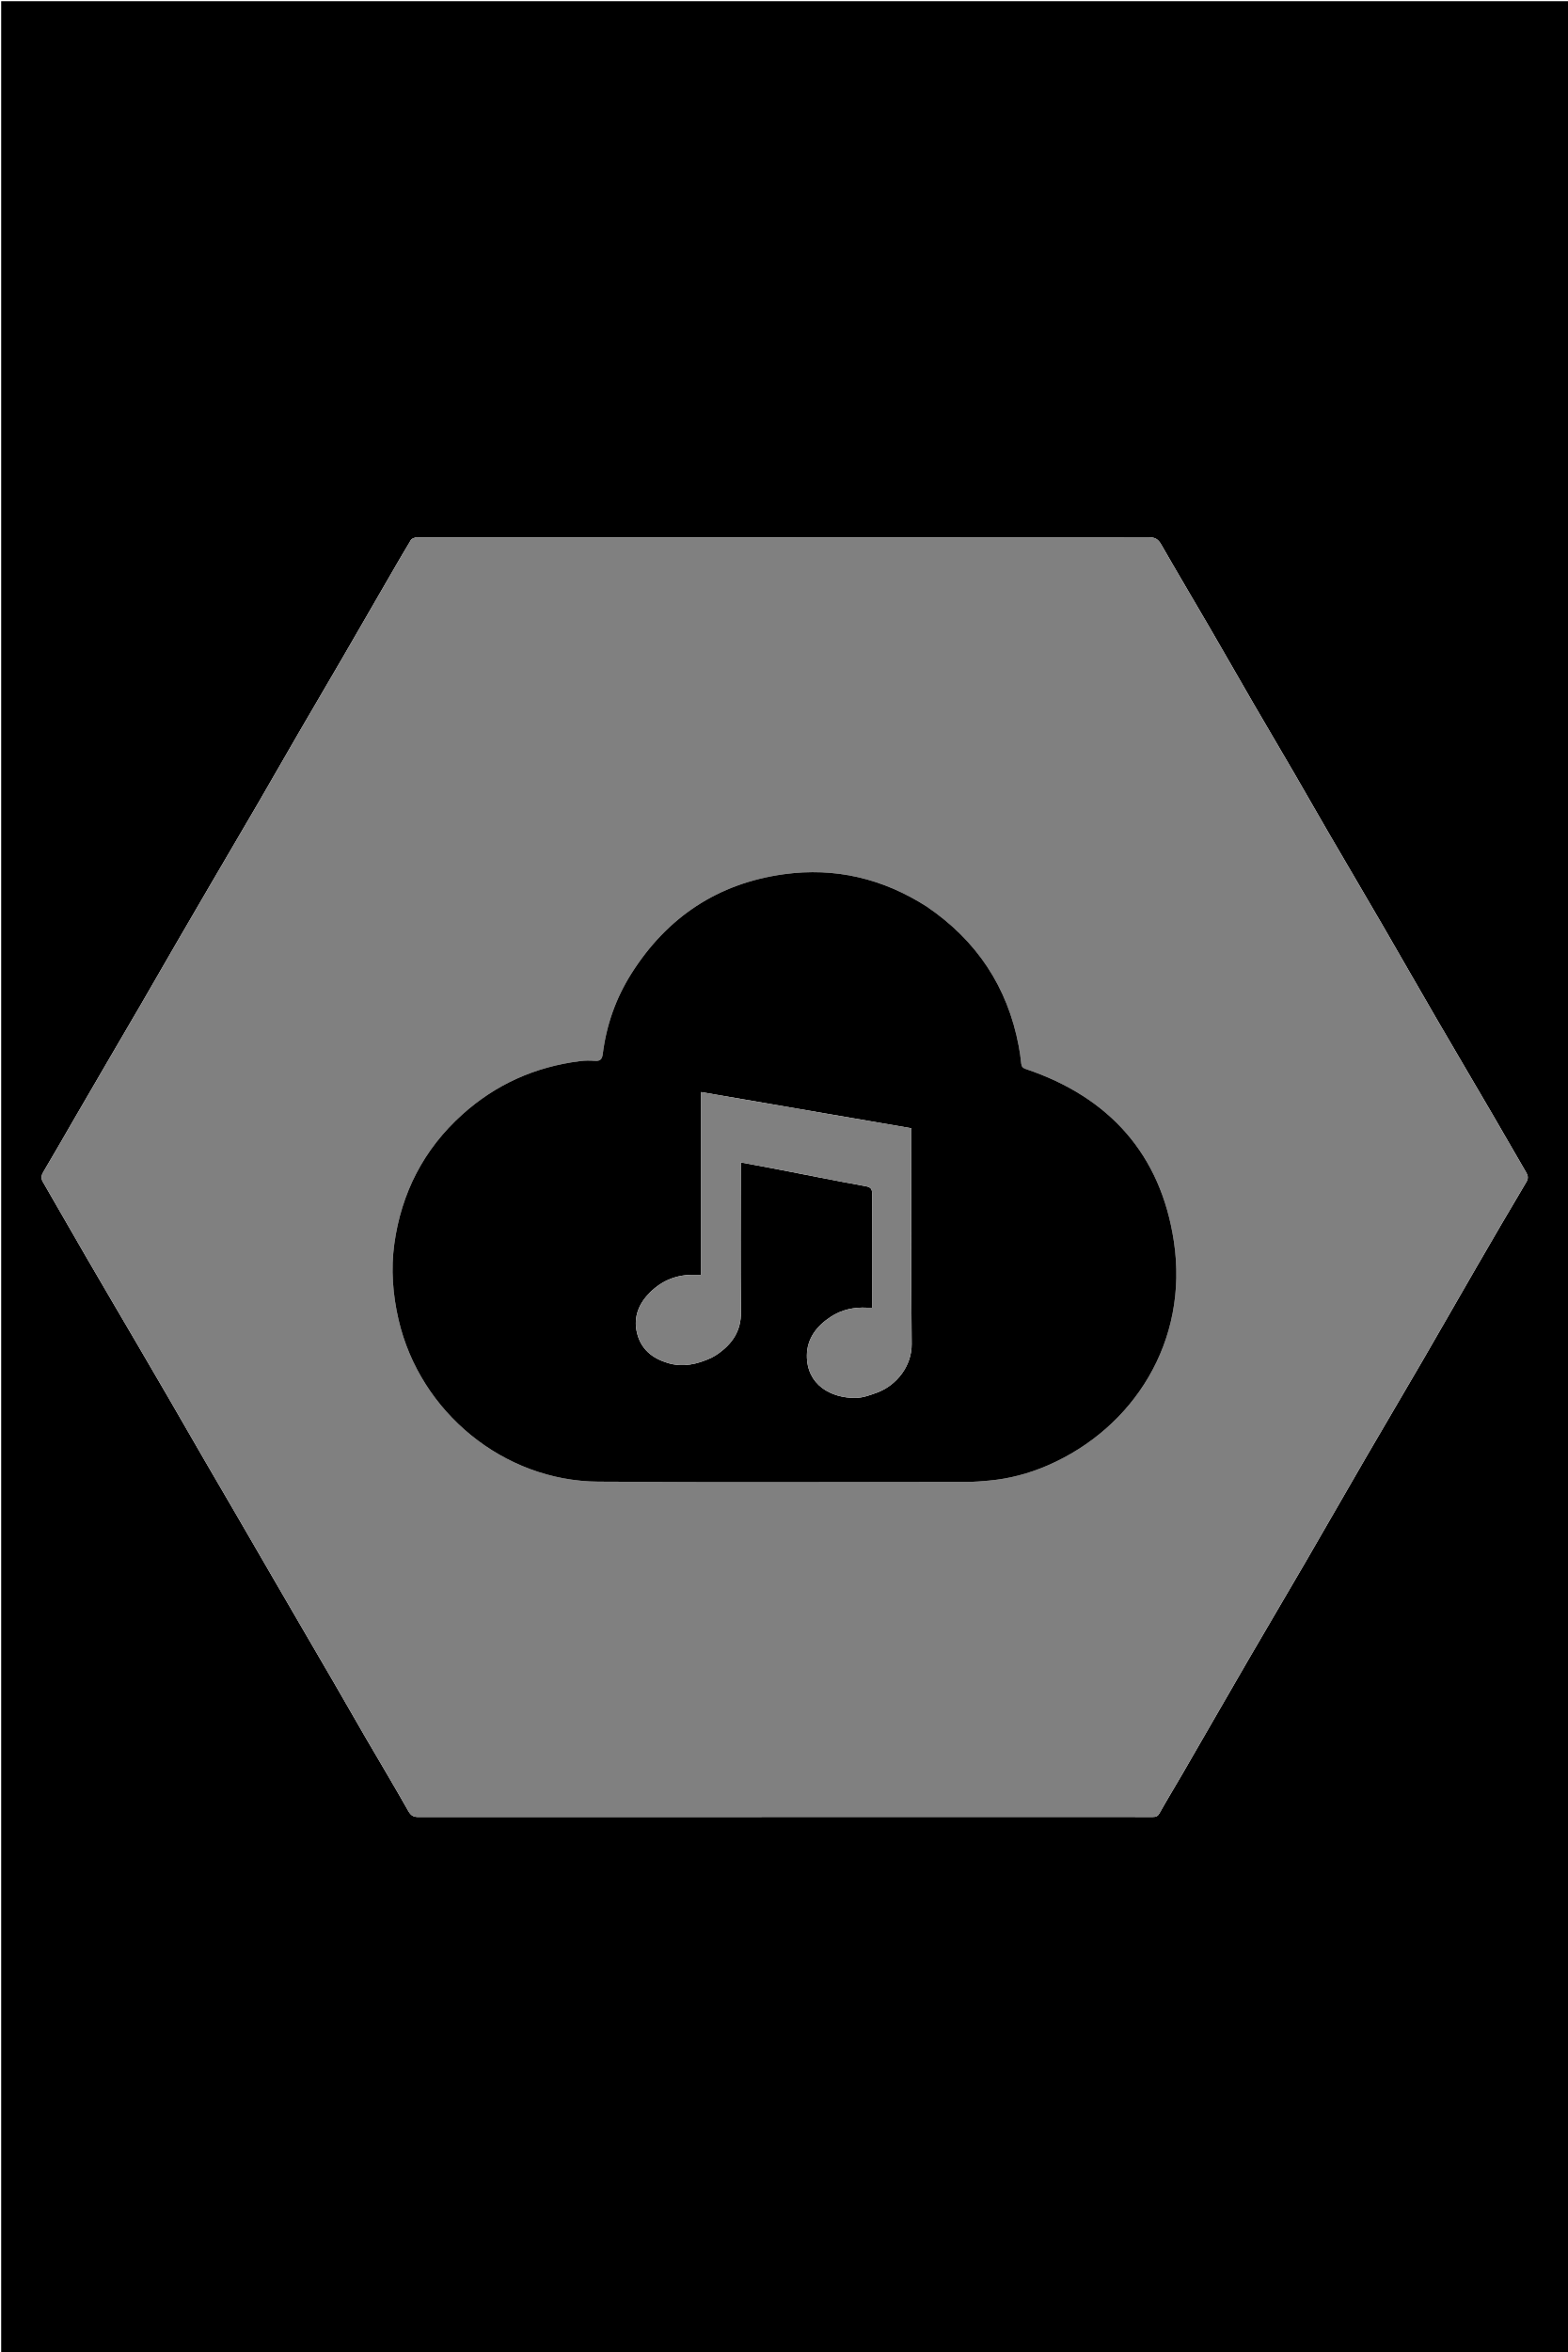
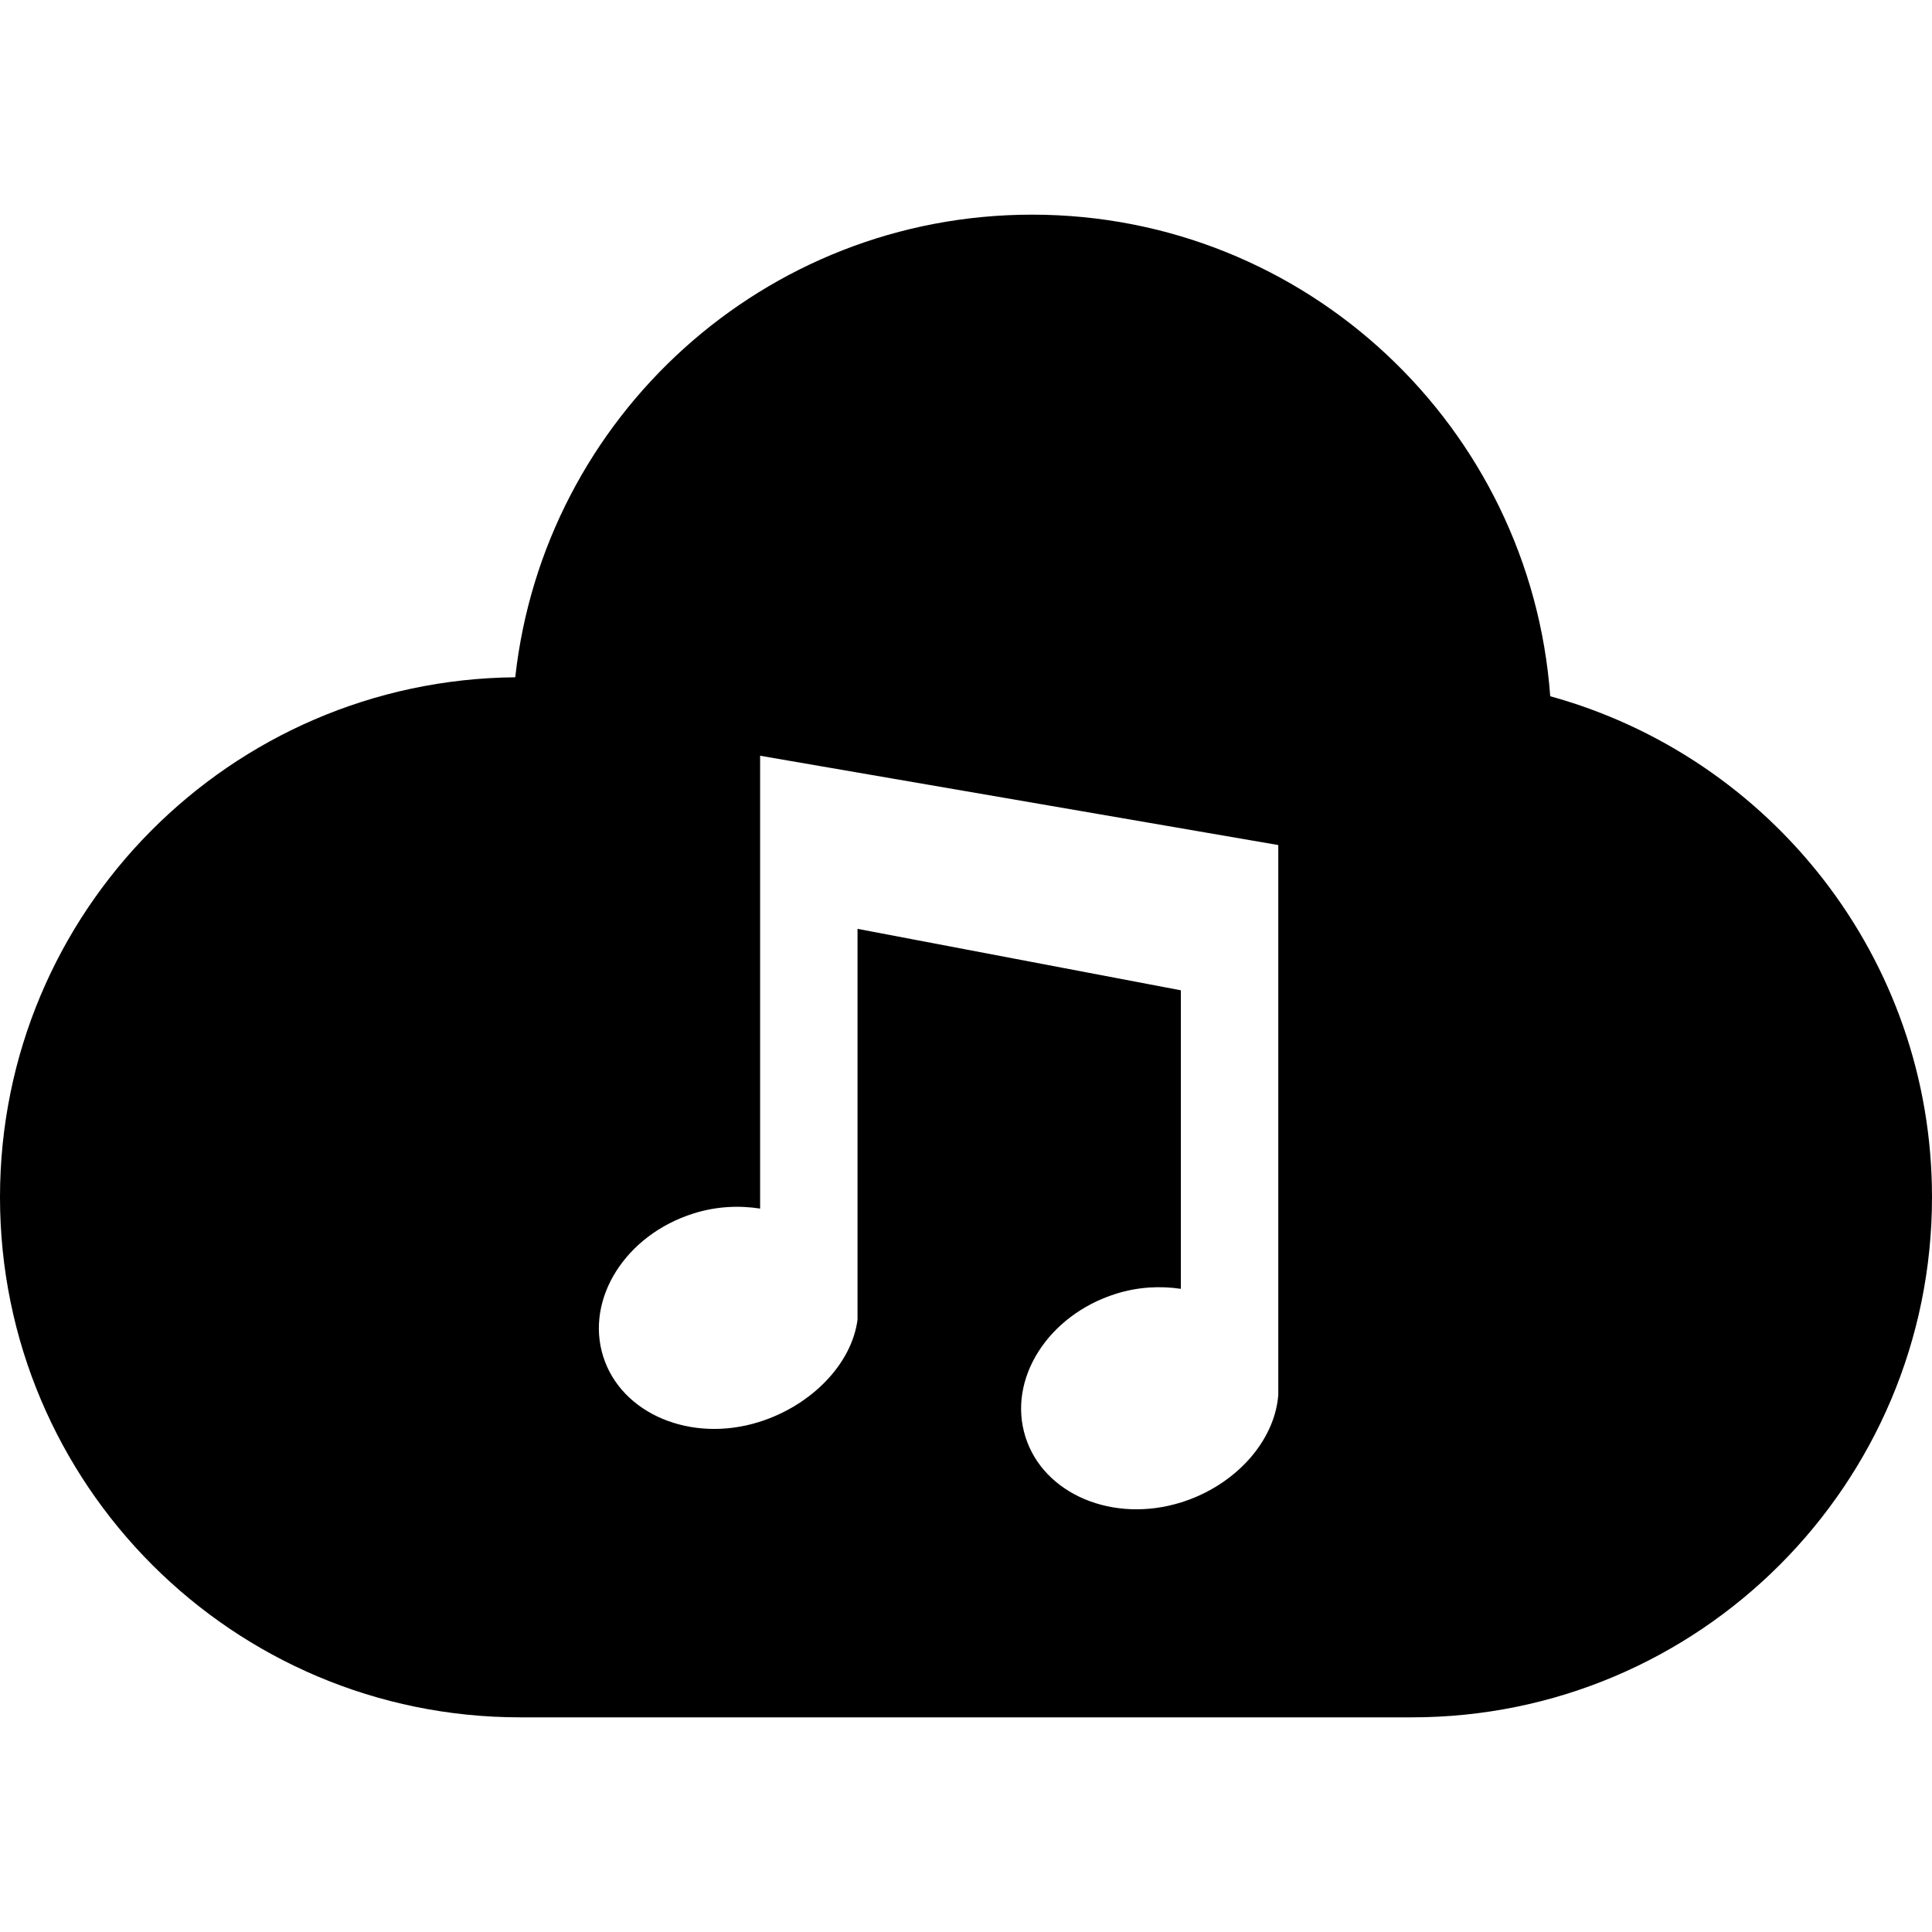
- <svg xmlns="http://www.w3.org/2000/svg" version="1.1" id="Layer_1" x="0px" y="0px" width="100%" viewBox="0 0 1333 2000" enable-background="new 0 0 1333 2000" xml:space="preserve">
-   <path fill="#000000" opacity="1" stroke="none" d=" M763,2001   C508.667,2001 254.833,2001 1,2001   C1,1334.333 1,667.667 1,1   C445.333,1 889.666,1 1334,1   C1334,667.666 1334,1334.333 1334,2001   C1143.833,2001 953.667,2001 763,2001  M878.5,1545   C912.494,1545 946.488,1544.975 980.482,1545.047   C983.194,1545.053 984.731,1544.441 986.203,1541.805   C992.592,1530.369 999.45,1519.196 1006.015,1507.856   C1024.723,1475.536 1043.304,1443.142 1062.065,1410.853   C1077.945,1383.522 1094.085,1356.342 1109.968,1329.013   C1127.414,1298.993 1144.627,1268.837 1162.073,1238.818   C1177.956,1211.488 1194.094,1184.307 1209.975,1156.977   C1225.115,1130.921 1240.013,1104.725 1255.121,1078.65   C1269.328,1054.13 1283.557,1029.62 1298.085,1005.289   C1300.083,1001.943 1299.608,999.684 1297.971,996.864   C1288.272,980.149 1278.653,963.387 1268.908,946.698   C1252.97,919.401 1236.884,892.19 1220.997,864.863   C1205.85,838.809 1190.947,812.614 1175.813,786.553   C1160.677,760.49 1145.346,734.54 1130.182,708.493   C1120.296,691.511 1110.611,674.411 1100.734,657.423   C1089.458,638.027 1078.008,618.732 1066.745,599.328   C1053.999,577.37 1041.443,555.302 1028.683,533.352   C1015.02,509.848 1001.098,486.493 987.581,462.906   C985.057,458.502 982.355,456.869 977.185,456.873   C770.358,457.022 563.531,457 356.704,457   C355.538,457 354.282,456.727 353.227,457.07   C351.854,457.517 350.108,458.132 349.443,459.231   C343.767,468.616 338.272,478.111 332.776,487.604   C319.071,511.277 305.436,534.992 291.694,558.643   C279.022,580.451 266.2,602.172 253.532,623.981   C242.179,643.526 231.009,663.178 219.642,682.715   C205.97,706.214 192.162,729.633 178.438,753.102   C169.096,769.077 159.77,785.062 150.488,801.071   C140.465,818.359 130.534,835.7 120.501,852.982   C111.621,868.278 102.643,883.517 93.731,898.794   C83.826,915.773 73.932,932.758 64.062,949.756   C55.016,965.336 46.107,980.996 36.901,996.479   C35.074,999.553 34.702,1001.978 36.505,1005.088   C49.156,1026.908 61.638,1048.826 74.309,1070.634   C87.967,1094.141 101.783,1117.557 115.511,1141.023   C124.939,1157.14 134.365,1173.259 143.736,1189.41   C153.764,1206.694 163.7,1224.032 173.726,1241.318   C182.518,1256.474 191.395,1271.58 200.204,1286.726   C210.166,1303.856 220.086,1321.011 230.036,1338.148   C239.001,1353.588 247.975,1369.023 256.958,1384.452   C265.942,1399.882 274.975,1415.283 283.927,1430.731   C292.877,1446.177 301.694,1461.699 310.675,1477.127   C322.868,1498.072 335.337,1518.859 347.258,1539.957   C349.499,1543.923 351.695,1545.094 356.016,1545.091   C529.844,1544.984 703.672,1545 878.5,1545  z" />
-   <path fill="#808080" opacity="1" stroke="none" d=" M878,1545   C703.672,1545 529.844,1544.984 356.016,1545.091   C351.695,1545.094 349.499,1543.923 347.258,1539.957   C335.337,1518.859 322.868,1498.072 310.675,1477.127   C301.694,1461.699 292.877,1446.177 283.927,1430.731   C274.975,1415.283 265.942,1399.882 256.958,1384.452   C247.975,1369.023 239.001,1353.588 230.036,1338.148   C220.086,1321.011 210.166,1303.856 200.204,1286.726   C191.395,1271.58 182.518,1256.474 173.726,1241.318   C163.7,1224.032 153.764,1206.694 143.736,1189.41   C134.365,1173.259 124.939,1157.14 115.511,1141.023   C101.783,1117.557 87.967,1094.141 74.309,1070.634   C61.638,1048.826 49.156,1026.908 36.505,1005.088   C34.702,1001.978 35.074,999.553 36.901,996.479   C46.107,980.996 55.016,965.336 64.062,949.756   C73.932,932.758 83.826,915.773 93.731,898.794   C102.643,883.517 111.621,868.278 120.501,852.982   C130.534,835.7 140.465,818.359 150.488,801.071   C159.77,785.062 169.096,769.077 178.438,753.102   C192.162,729.633 205.97,706.214 219.642,682.715   C231.009,663.178 242.179,643.526 253.532,623.981   C266.2,602.172 279.022,580.451 291.694,558.643   C305.436,534.992 319.071,511.277 332.776,487.604   C338.272,478.111 343.767,468.616 349.443,459.231   C350.108,458.132 351.854,457.517 353.227,457.07   C354.282,456.727 355.538,457 356.704,457   C563.531,457 770.358,457.022 977.185,456.873   C982.355,456.869 985.057,458.502 987.581,462.906   C1001.098,486.493 1015.02,509.848 1028.683,533.352   C1041.443,555.302 1053.999,577.37 1066.745,599.328   C1078.008,618.732 1089.458,638.027 1100.734,657.423   C1110.611,674.411 1120.296,691.511 1130.182,708.493   C1145.346,734.54 1160.677,760.49 1175.813,786.553   C1190.947,812.614 1205.85,838.809 1220.997,864.863   C1236.884,892.19 1252.97,919.401 1268.908,946.698   C1278.653,963.387 1288.272,980.149 1297.971,996.864   C1299.608,999.684 1300.083,1001.943 1298.085,1005.289   C1283.557,1029.62 1269.328,1054.13 1255.121,1078.65   C1240.013,1104.725 1225.115,1130.921 1209.975,1156.977   C1194.094,1184.307 1177.956,1211.488 1162.073,1238.818   C1144.627,1268.837 1127.414,1298.993 1109.968,1329.013   C1094.085,1356.342 1077.945,1383.522 1062.065,1410.853   C1043.304,1443.142 1024.723,1475.536 1006.015,1507.856   C999.45,1519.196 992.592,1530.369 986.203,1541.805   C984.731,1544.441 983.194,1545.053 980.482,1545.047   C946.488,1544.975 912.494,1545 878,1545  M787.819,770.665   C750.756,746.929 710.171,737.425 666.738,743.395   C610.454,751.13 567.172,780.015 536.898,828.066   C523.768,848.904 515.715,871.738 512.67,896.203   C512.086,900.896 510.333,902.457 505.735,902.088   C501.609,901.757 497.375,901.806 493.269,902.324   C455.175,907.132 421.641,922.064 393.05,947.842   C360.279,977.39 341.337,1014.543 335.368,1057.798   C332.415,1079.203 334.05,1100.976 339.021,1122.335   C357.313,1200.921 428.361,1259.343 508.886,1259.9   C613.689,1260.624 718.501,1260.124 823.308,1260.08   C829.093,1260.078 834.889,1259.554 840.661,1259.048   C858.199,1257.512 875.083,1253.036 891.146,1246.059   C964.066,1214.386 1011.203,1140.658 998.396,1055.655   C987.232,981.558 943.525,933.017 872.583,909.08   C869.987,908.205 868.823,907.098 868.553,904.367   C868.061,899.404 867.366,894.444 866.439,889.543   C856.911,839.213 830.739,799.816 787.819,770.665  z" />
-   <path fill="#000000" opacity="1" stroke="none" d=" M788.12,770.864   C830.739,799.816 856.911,839.213 866.439,889.543   C867.366,894.444 868.061,899.404 868.553,904.367   C868.823,907.098 869.987,908.205 872.583,909.08   C943.525,933.017 987.232,981.558 998.396,1055.655   C1011.203,1140.658 964.066,1214.386 891.146,1246.059   C875.083,1253.036 858.199,1257.512 840.661,1259.048   C834.889,1259.554 829.093,1260.078 823.308,1260.08   C718.501,1260.124 613.689,1260.624 508.886,1259.9   C428.361,1259.343 357.313,1200.921 339.021,1122.335   C334.05,1100.976 332.415,1079.203 335.368,1057.798   C341.337,1014.543 360.279,977.39 393.05,947.842   C421.641,922.064 455.175,907.132 493.269,902.324   C497.375,901.806 501.609,901.757 505.735,902.088   C510.333,902.457 512.086,900.896 512.67,896.203   C515.715,871.738 523.768,848.904 536.898,828.066   C567.172,780.015 610.454,751.13 666.738,743.395   C710.171,737.425 750.756,746.929 788.12,770.864  M605.006,1154.604   C606.588,1153.682 608.232,1152.851 609.742,1151.823   C622.588,1143.084 630.419,1132.004 630.209,1115.408   C629.699,1075.263 630.043,1035.107 630.043,994.955   C630.043,993.031 630.043,991.106 630.043,988.456   C639.622,990.229 648.355,991.786 657.063,993.47   C683.413,998.563 709.722,1003.883 736.128,1008.662   C740.698,1009.489 741.771,1011.066 741.752,1015.309   C741.613,1045.63 741.678,1075.953 741.678,1106.275   C741.678,1108.064 741.678,1109.854 741.678,1112.007   C739.915,1112.007 738.784,1112.06 737.659,1111.999   C726.491,1111.391 716.06,1113.514 706.537,1119.737   C694.635,1127.514 686.415,1138.215 686.263,1152.412   C685.992,1177.72 706.983,1189.008 727.838,1188.707   C734.065,1188.617 740.447,1186.222 746.418,1183.979   C762.517,1177.928 775.582,1161.44 775.384,1142.956   C774.748,1083.818 775.148,1024.669 775.148,965.524   C775.148,963.435 775.148,961.346 775.148,959.396   C715.282,949.094 656.253,938.935 596.333,928.623   C596.333,980.788 596.333,1032.281 596.333,1084.078   C593.893,1084.078 592.253,1084.117 590.614,1084.071   C576.025,1083.66 563.384,1088.628 553.079,1098.752   C543.536,1108.13 538.541,1119.579 541.711,1133.169   C544.986,1147.207 554.751,1155.087 568.138,1159.067   C580.801,1162.831 592.714,1160.21 605.006,1154.604  z" />
-   <path fill="#808080" opacity="1" stroke="none" d=" M604.669,1154.767   C592.714,1160.21 580.801,1162.831 568.138,1159.067   C554.751,1155.087 544.986,1147.207 541.711,1133.169   C538.541,1119.579 543.536,1108.13 553.079,1098.752   C563.384,1088.628 576.025,1083.66 590.614,1084.071   C592.253,1084.117 593.893,1084.078 596.333,1084.078   C596.333,1032.281 596.333,980.788 596.333,928.623   C656.253,938.935 715.282,949.094 775.148,959.396   C775.148,961.346 775.148,963.435 775.148,965.524   C775.148,1024.669 774.748,1083.818 775.384,1142.956   C775.582,1161.44 762.517,1177.928 746.418,1183.979   C740.447,1186.222 734.065,1188.617 727.838,1188.707   C706.983,1189.008 685.992,1177.72 686.263,1152.412   C686.415,1138.215 694.635,1127.514 706.537,1119.737   C716.06,1113.514 726.491,1111.391 737.659,1111.999   C738.784,1112.06 739.915,1112.007 741.678,1112.007   C741.678,1109.854 741.678,1108.064 741.678,1106.275   C741.678,1075.953 741.613,1045.63 741.752,1015.309   C741.771,1011.066 740.698,1009.489 736.128,1008.662   C709.722,1003.883 683.413,998.563 657.063,993.47   C648.355,991.786 639.622,990.229 630.043,988.456   C630.043,991.106 630.043,993.031 630.043,994.955   C630.043,1035.107 629.699,1075.263 630.209,1115.408   C630.419,1132.004 622.588,1143.084 609.742,1151.823   C608.232,1152.851 606.588,1153.682 604.669,1154.767  z" />
+ <svg xmlns="http://www.w3.org/2000/svg" width="400" zoomAndPan="magnify" viewBox="0 0 300 300" height="400" preserveAspectRatio="xMidYMid meet" version="1.0">
+   <path fill="#000000" d="M 240.719 108.113 C 237.645 66.312 202.84 33.332 160.258 33.332 C 118.676 33.332 84.461 64.77 80.008 105.168 C 35.758 105.578 0 141.547 0 185.898 C 0 230.504 36.164 266.668 80.77 266.668 L 219.23 266.668 C 263.836 266.668 300 230.504 300 185.898 C 300 148.75 274.879 117.531 240.719 108.113 Z M 198.492 216.617 C 197.926 223.793 191.848 230.629 183.449 233.277 C 172.883 236.598 162.035 232.051 159.227 223.105 C 156.41 214.184 162.695 204.238 173.258 200.906 C 176.699 199.82 180.152 199.652 183.363 200.129 L 183.363 153.773 L 133.156 144.23 L 133.156 204.918 C 132.258 211.805 125.988 218.25 117.887 220.797 C 107.324 224.117 96.48 219.566 93.664 210.637 C 90.848 201.691 97.129 191.746 107.695 188.426 C 111.223 187.312 114.754 187.16 118.031 187.668 L 118.031 117.352 L 198.492 131.219 Z M 198.492 216.617 " fill-opacity="1" fill-rule="nonzero" />
</svg>
